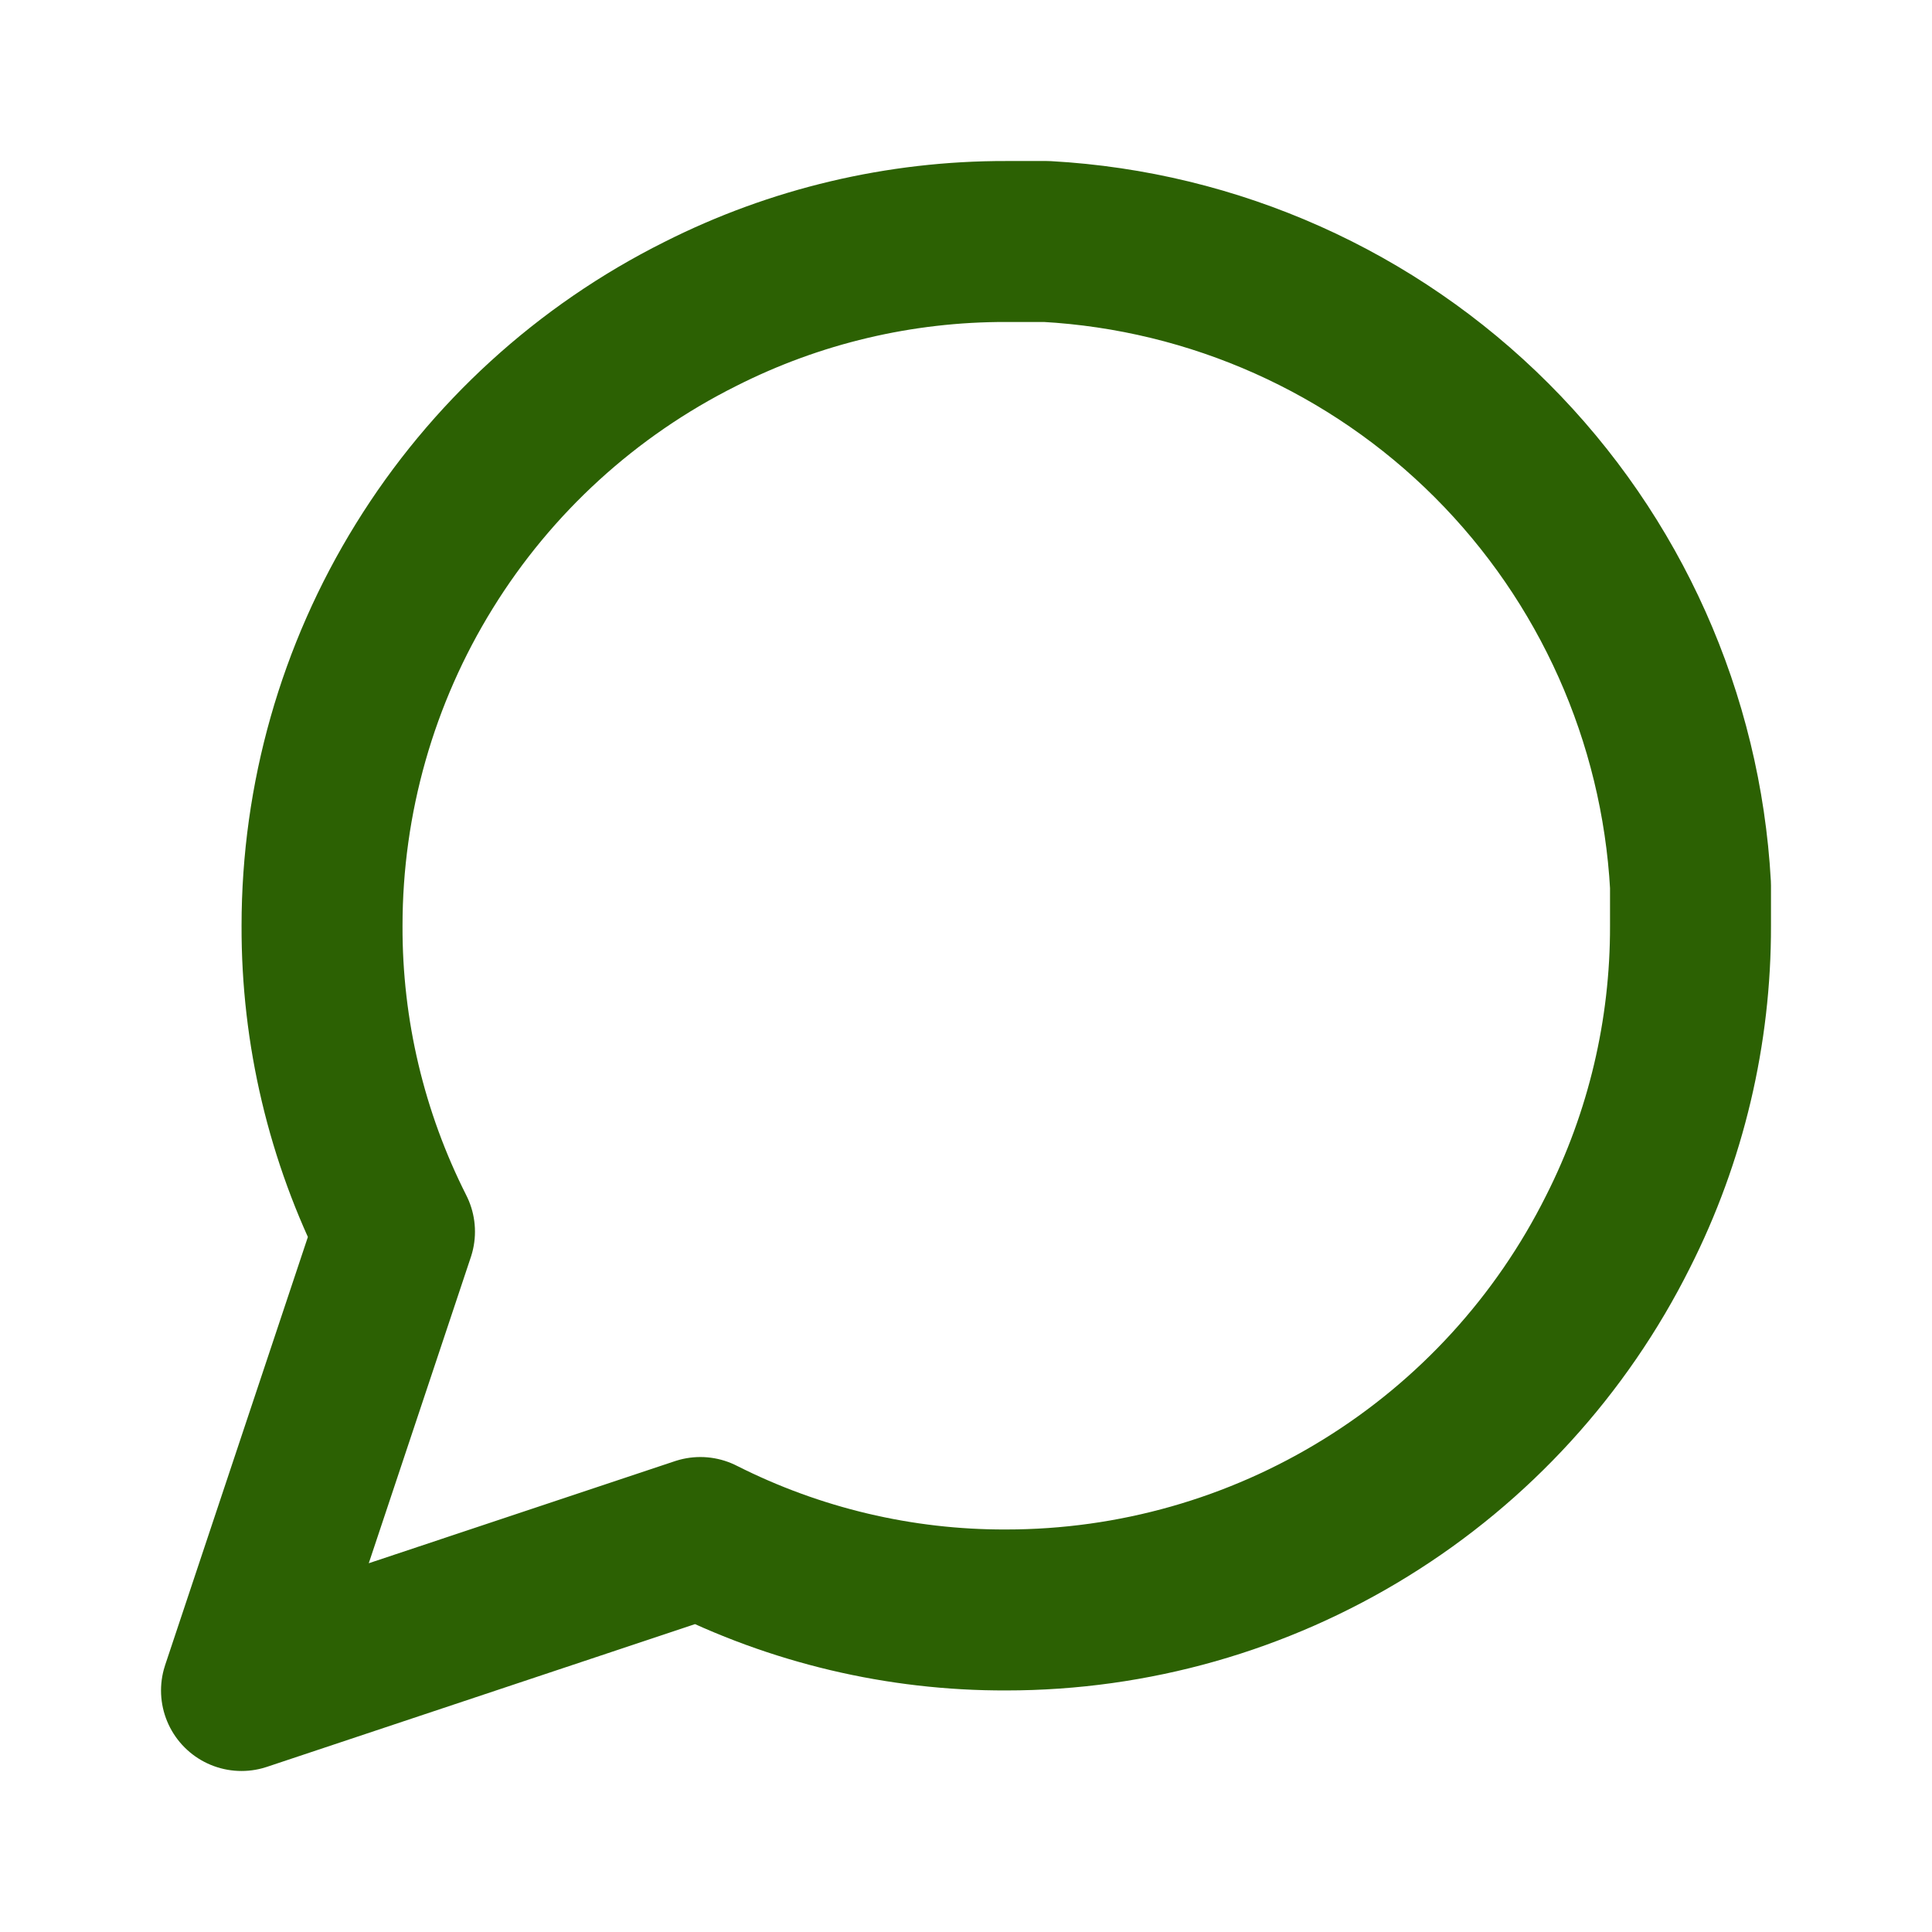
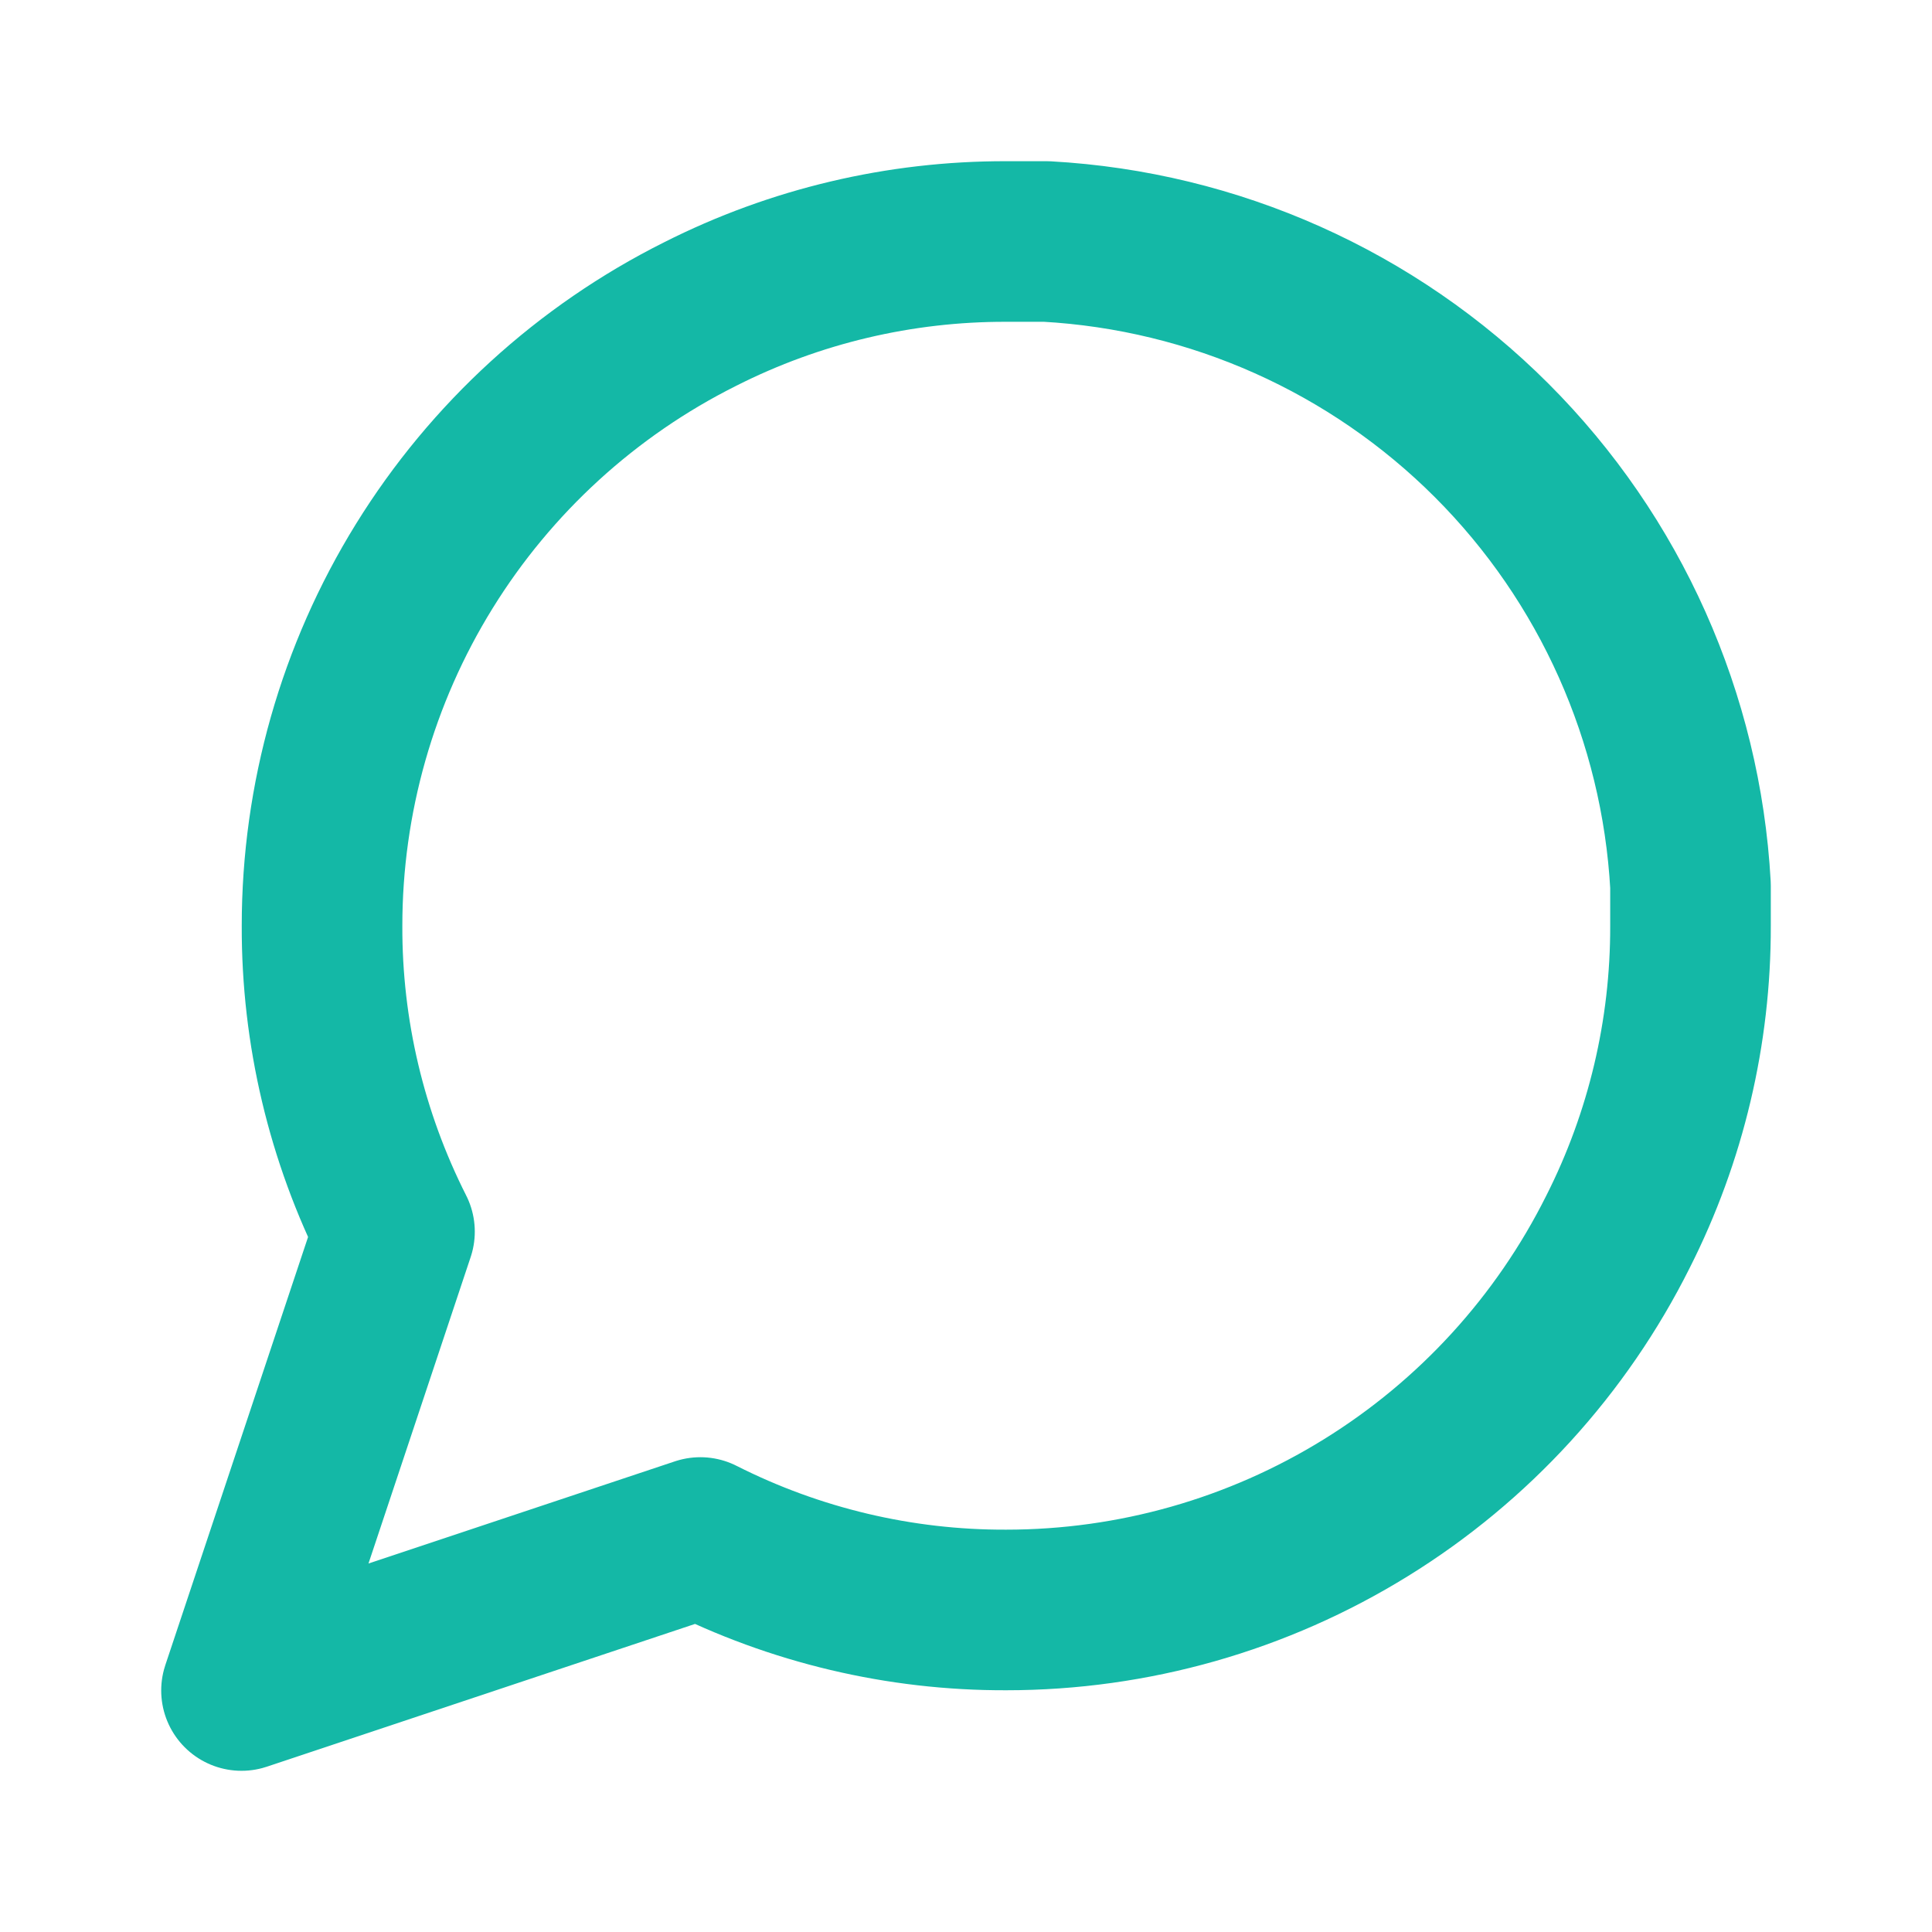
<svg xmlns="http://www.w3.org/2000/svg" width="16" height="16" viewBox="0 0 16 16" fill="none">
-   <path d="M14 7.667C14.002 8.547 13.797 9.415 13.4 10.2C12.93 11.141 12.207 11.933 11.312 12.486C10.417 13.04 9.386 13.333 8.333 13.333C7.453 13.336 6.585 13.13 5.8 12.733L2 14L3.267 10.2C2.87 9.415 2.664 8.547 2.667 7.667C2.667 6.615 2.96 5.583 3.514 4.688C4.067 3.793 4.859 3.07 5.8 2.6C6.585 2.203 7.453 1.998 8.333 2H8.667C10.056 2.077 11.369 2.663 12.353 3.647C13.337 4.631 13.923 5.944 14 7.333V7.667Z" stroke="#2C6103" stroke-width="1.333" stroke-linecap="round" stroke-linejoin="round" />
+   <path d="M14 7.667C14.002 8.547 13.797 9.415 13.4 10.2C12.93 11.141 12.207 11.933 11.312 12.486C10.417 13.04 9.386 13.333 8.333 13.333C7.453 13.336 6.585 13.13 5.8 12.733L2 14L3.267 10.2C2.87 9.415 2.664 8.547 2.667 7.667C2.667 6.615 2.96 5.583 3.514 4.688C4.067 3.794 4.859 3.07 5.8 2.6C6.585 2.203 7.453 1.998 8.333 2H8.667C10.056 2.077 11.369 2.663 12.353 3.647C13.337 4.631 13.923 5.944 14 7.333V7.667Z" stroke="#14B8A6" stroke-width="1.33" stroke-linecap="round" stroke-linejoin="round" />
</svg>
